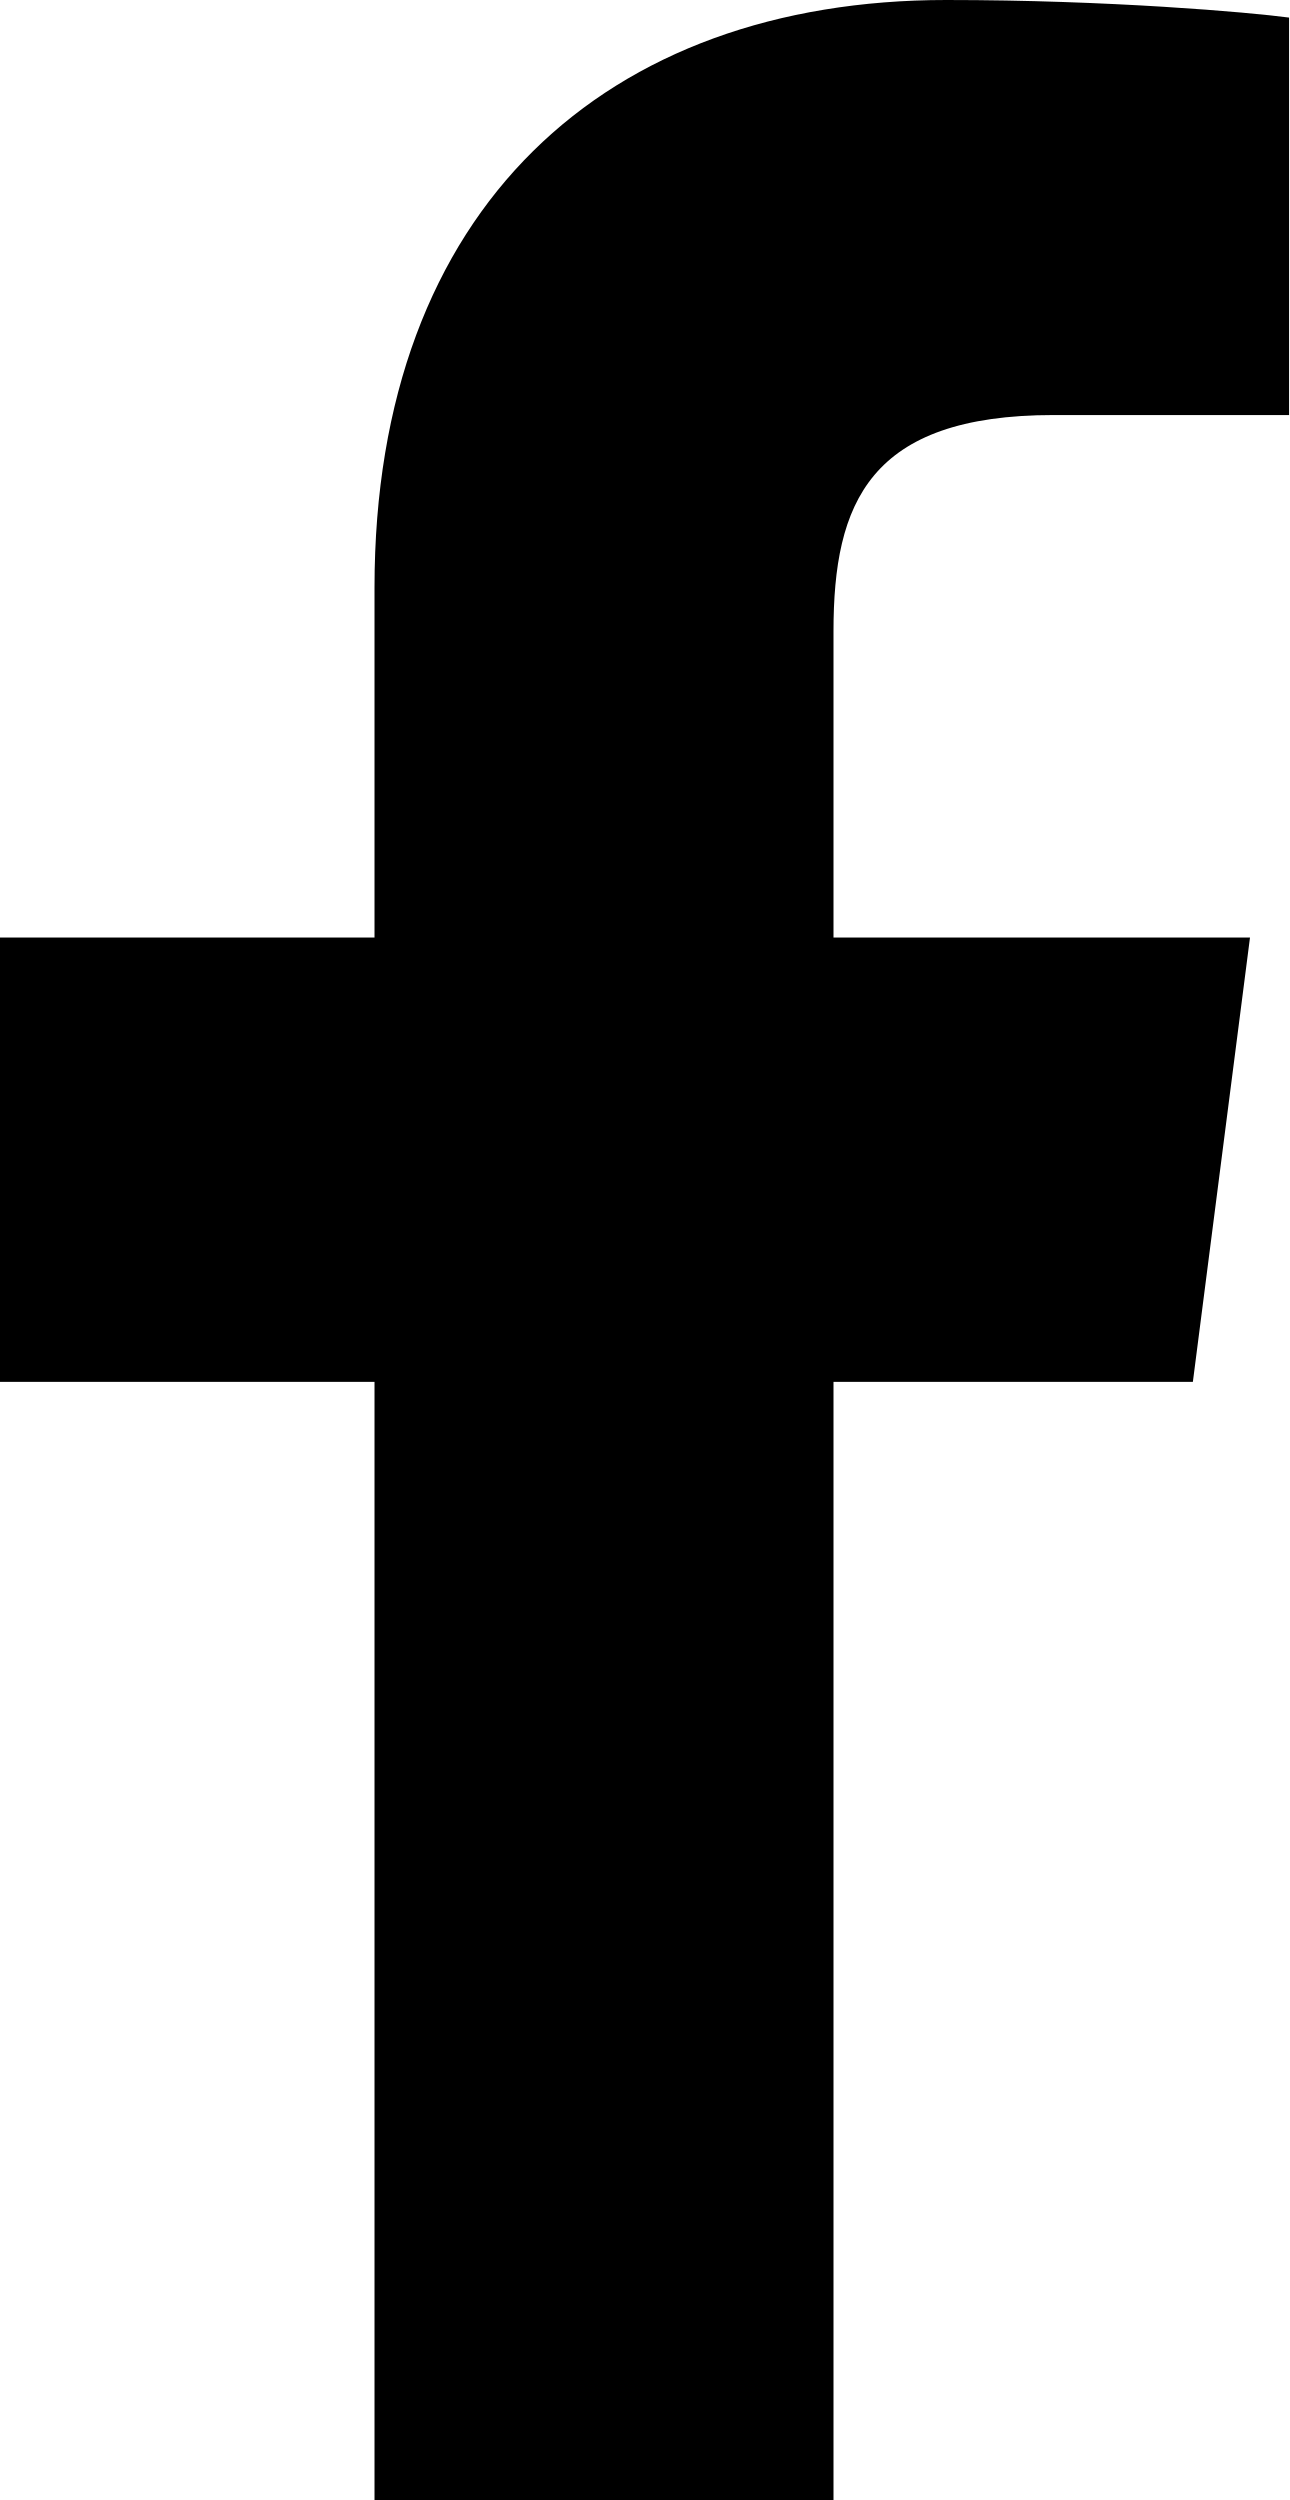
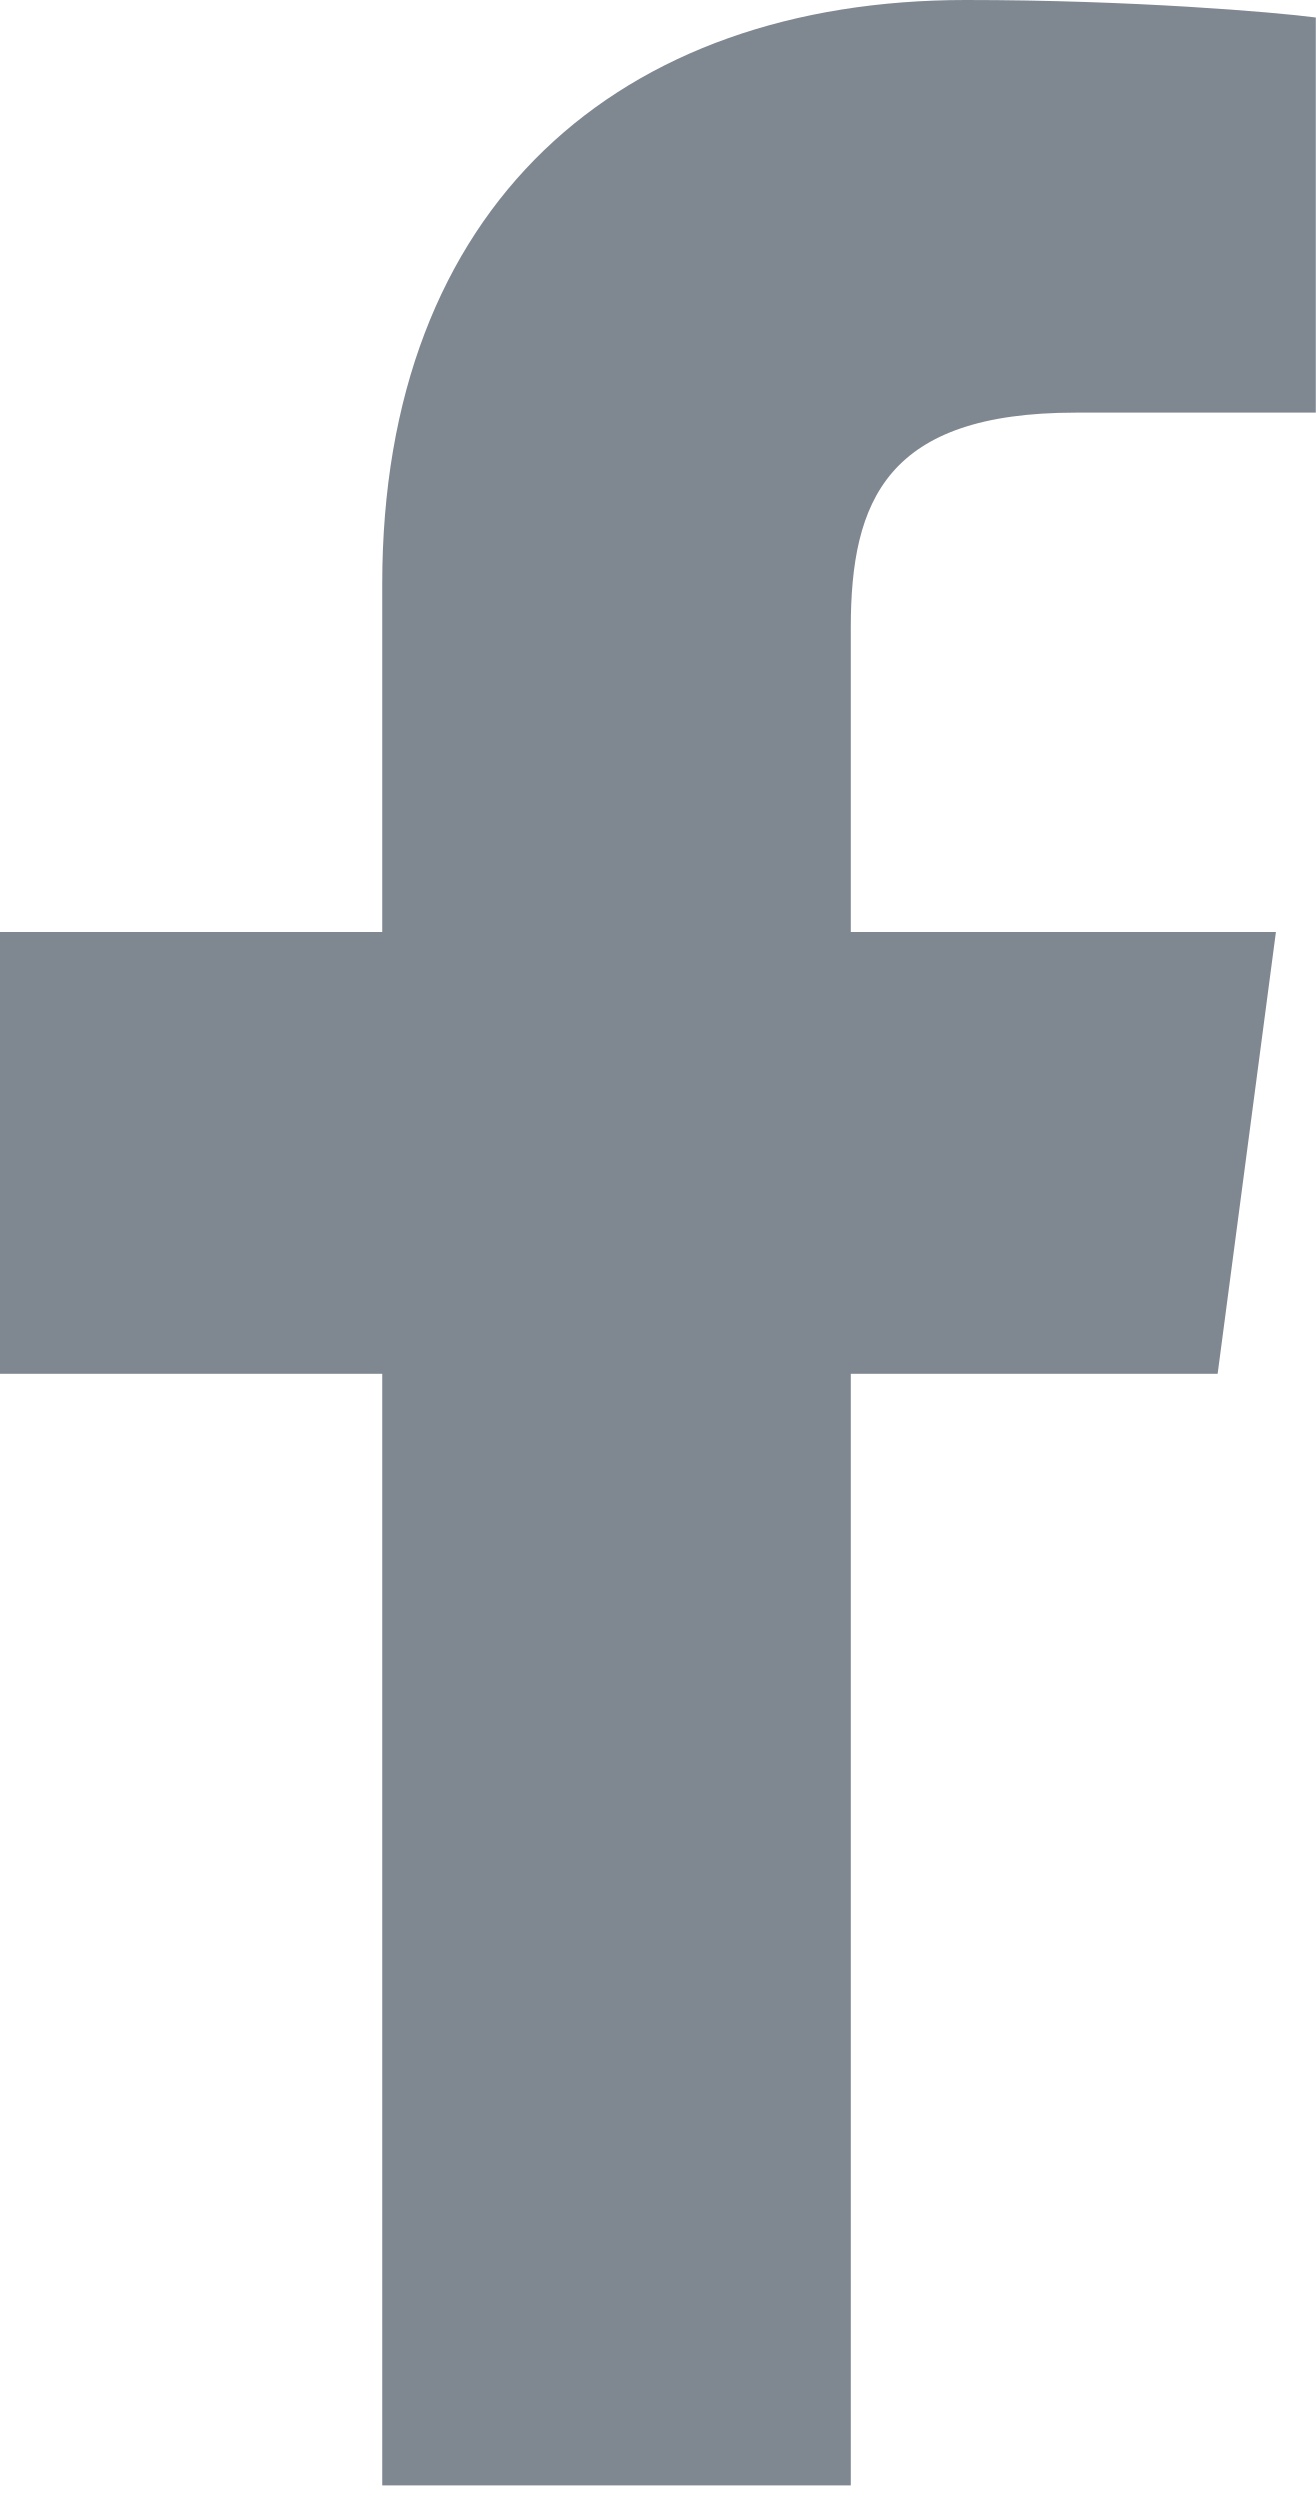
- <svg xmlns="http://www.w3.org/2000/svg" viewBox="0 0 264 512">
-   <path d="M76.7 512V283H0v-91h76.7v-71.7C76.7 42.4 124.3 0 193.8 0c33.3 0 61.9 2.5 70.2 3.6V85h-48.2c-37.8 0-45.1 18-45.1 44.3V192H256l-11.7 91h-73.6v229" />
+ <svg xmlns="http://www.w3.org/2000/svg" width="10px" height="19px" viewBox="0 0 10 19" version="1.1">
+   <defs />
+   <g id="Page-1" stroke="none" stroke-width="1" fill="none" fill-rule="evenodd">
+     <g id="Desktop-HD" transform="translate(-1173, -5288)" fill="#7F8791" fill-rule="nonzero">
+       <g id="Footer" transform="translate(0, 5124)">
+         <g id="Socail-media" transform="translate(1172, 79)">
+           <g id="Social-media-link" transform="translate(0, 85)">
+             <g id="Facebook-link" transform="translate(1, 0)">
+               <g id="facebook-icon">
+                 <path d="M2.905,18.889 L2.905,10.441 L0,10.441 L0,7.083 L2.905,7.083 L2.905,4.438 C2.905,1.564 4.708,0 7.341,0 C8.602,0 9.686,0.092 10,0.133 L10,3.136 L8.174,3.136 C6.742,3.136 6.466,3.8 6.466,4.77 L6.466,7.083 L9.697,7.083 L9.254,10.441 L6.466,10.441 L6.466,18.889" id="Shape" />
+               </g>
+             </g>
+           </g>
+         </g>
+       </g>
+     </g>
+   </g>
</svg>
